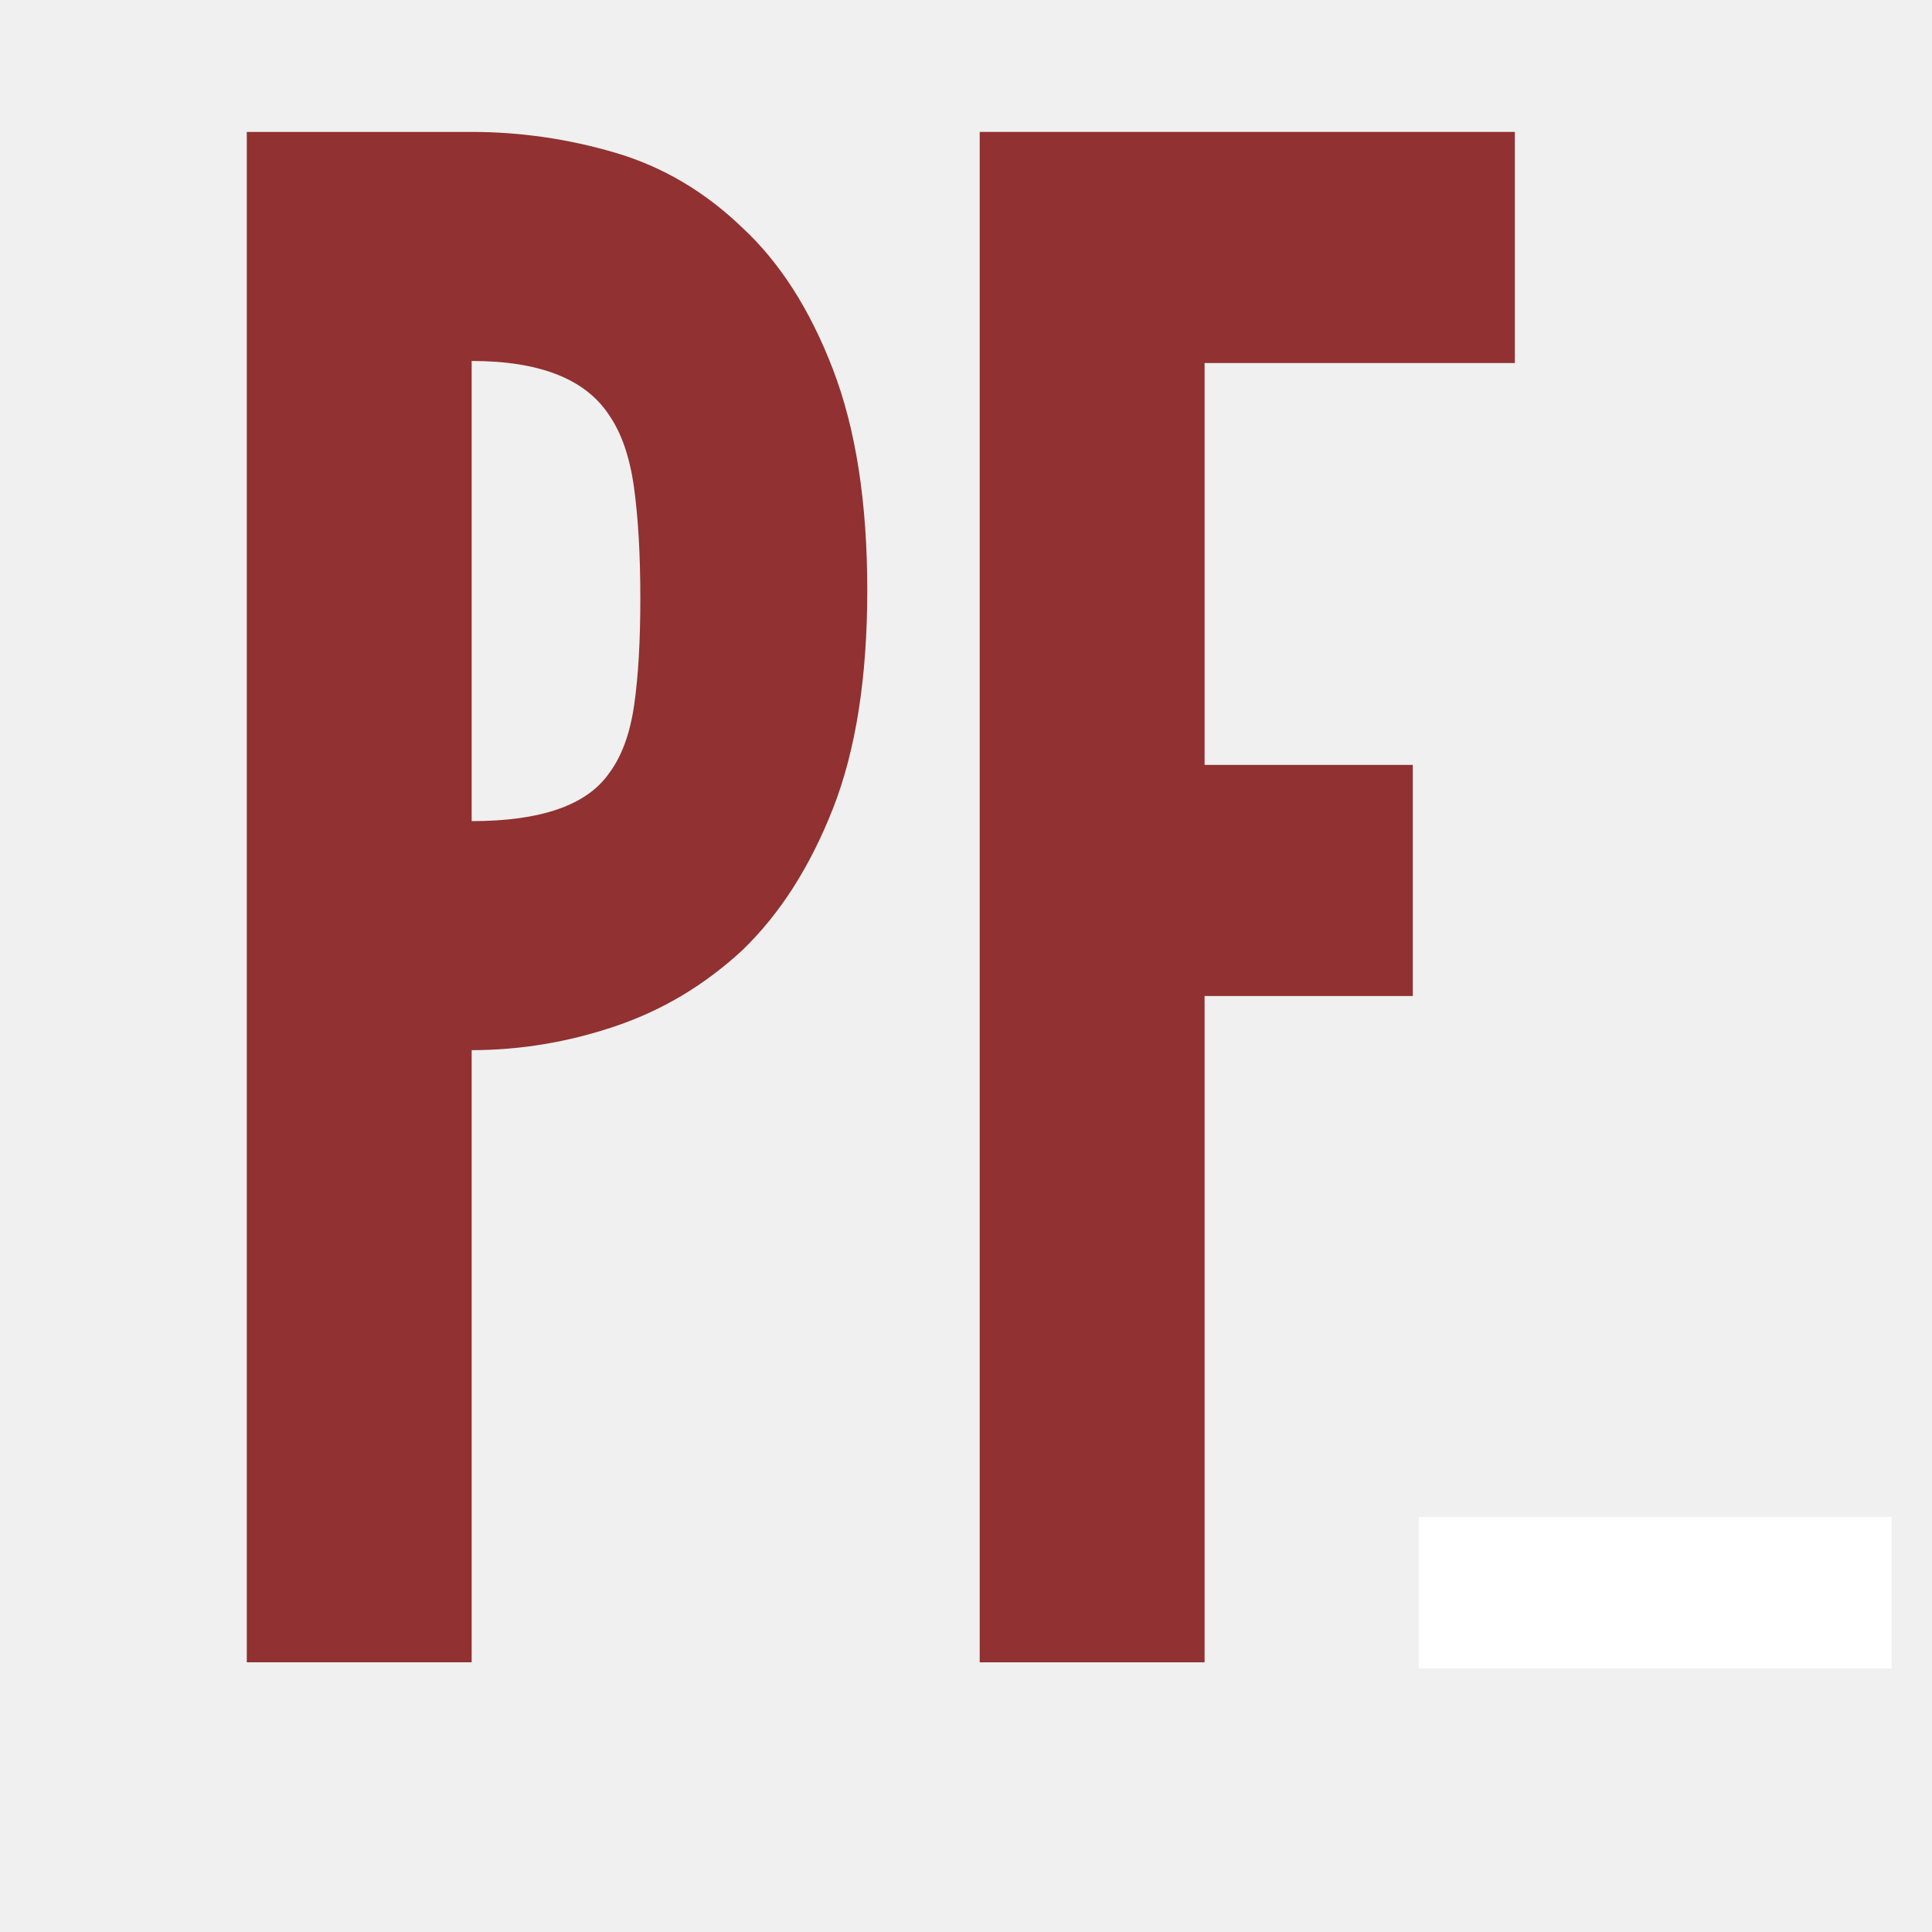
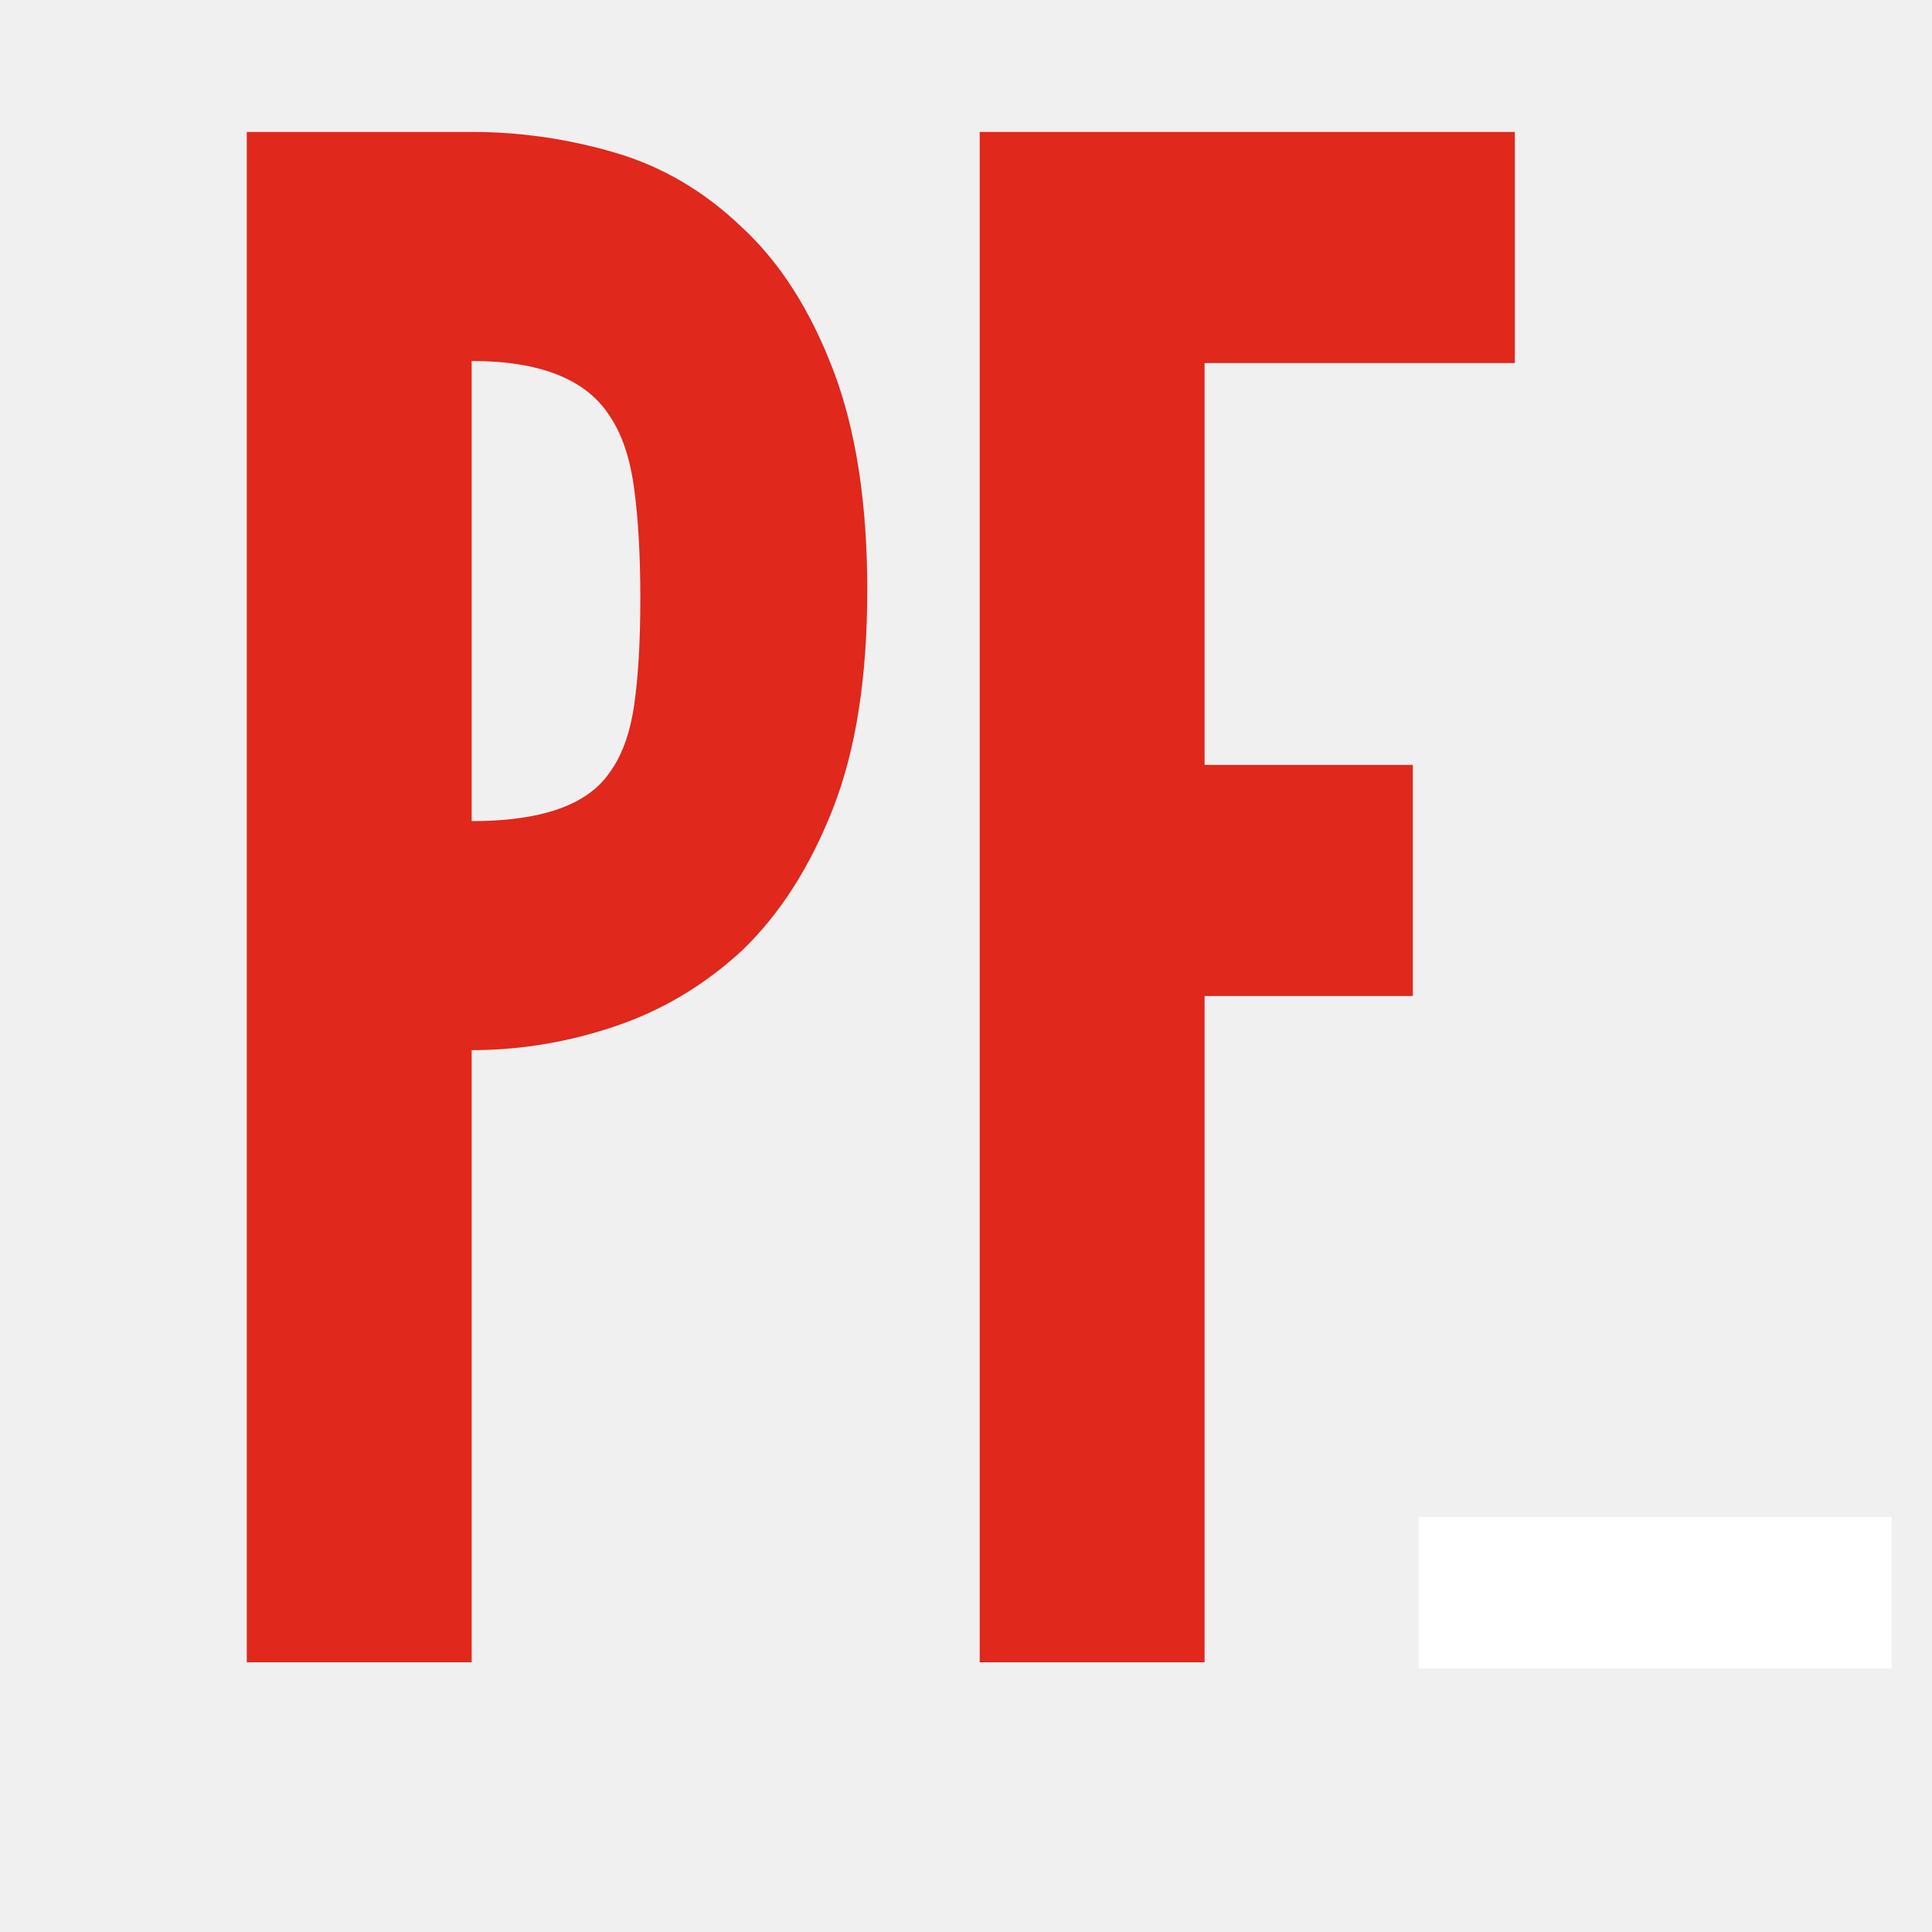
<svg xmlns="http://www.w3.org/2000/svg" width="2000" zoomAndPan="magnify" viewBox="0 0 1500 1500" height="2000" preserveAspectRatio="xMidYMid meet" version="1.0">
  <defs>
    <g />
    <clipPath id="70b0396e98">
      <rect x="0" width="383" y="0" height="586" />
    </clipPath>
  </defs>
-   <g fill="#913131" fill-opacity="1">
+   <g fill="#E0281C" fill-opacity="1">
    <g transform="translate(126.9488, 1290.613)">
      <g>
        <path d="M 64.656 -1188.188 L 64.656 0 L 239.25 0 L 239.25 -475.281 C 276.969 -475.281 314.148 -481.473 350.797 -493.859 C 387.441 -506.254 420.312 -525.926 449.406 -552.875 C 478.508 -580.895 501.953 -617.535 519.734 -662.797 C 537.516 -708.055 546.406 -764.633 546.406 -832.531 C 546.406 -900.426 537.516 -957.547 519.734 -1003.891 C 501.953 -1050.234 478.508 -1086.879 449.406 -1113.828 C 420.312 -1141.848 387.441 -1161.242 350.797 -1172.016 C 314.148 -1182.797 276.969 -1188.188 239.25 -1188.188 Z M 239.25 -653.094 L 239.25 -1010.359 C 292.062 -1010.359 327.629 -996.348 345.953 -968.328 C 355.648 -954.316 362.113 -935.457 365.344 -911.75 C 368.582 -888.039 370.203 -859.484 370.203 -826.078 C 370.203 -792.66 368.582 -764.906 365.344 -742.812 C 362.113 -720.719 355.648 -703.207 345.953 -690.281 C 328.703 -665.488 293.133 -653.094 239.25 -653.094 Z M 239.25 -653.094 " />
      </g>
    </g>
  </g>
-   <g fill="#913131" fill-opacity="1">
+   <g fill="#E0281C" fill-opacity="1">
    <g transform="translate(695.9841, 1290.613)">
      <g>
        <path d="M 480.125 -1008.75 L 480.125 -1188.188 L 64.656 -1188.188 L 64.656 0 L 239.25 0 L 239.25 -517.312 L 400.906 -517.312 L 400.906 -696.75 L 239.25 -696.75 L 239.25 -1008.75 Z M 480.125 -1008.75 " />
      </g>
    </g>
  </g>
  <g transform="matrix(1, 0, 0, 1, 1097, 716)">
    <g clip-path="url(#70b0396e98)">
      <g fill="#ffffff" fill-opacity="1">
        <g transform="translate(30.5193, 442.4277)">
          <g>
            <path d="M 341.141 19.391 L 341.141 136.938 L -26.047 136.938 L -26.047 19.391 Z M 341.141 19.391 " />
          </g>
        </g>
      </g>
    </g>
  </g>
</svg>
